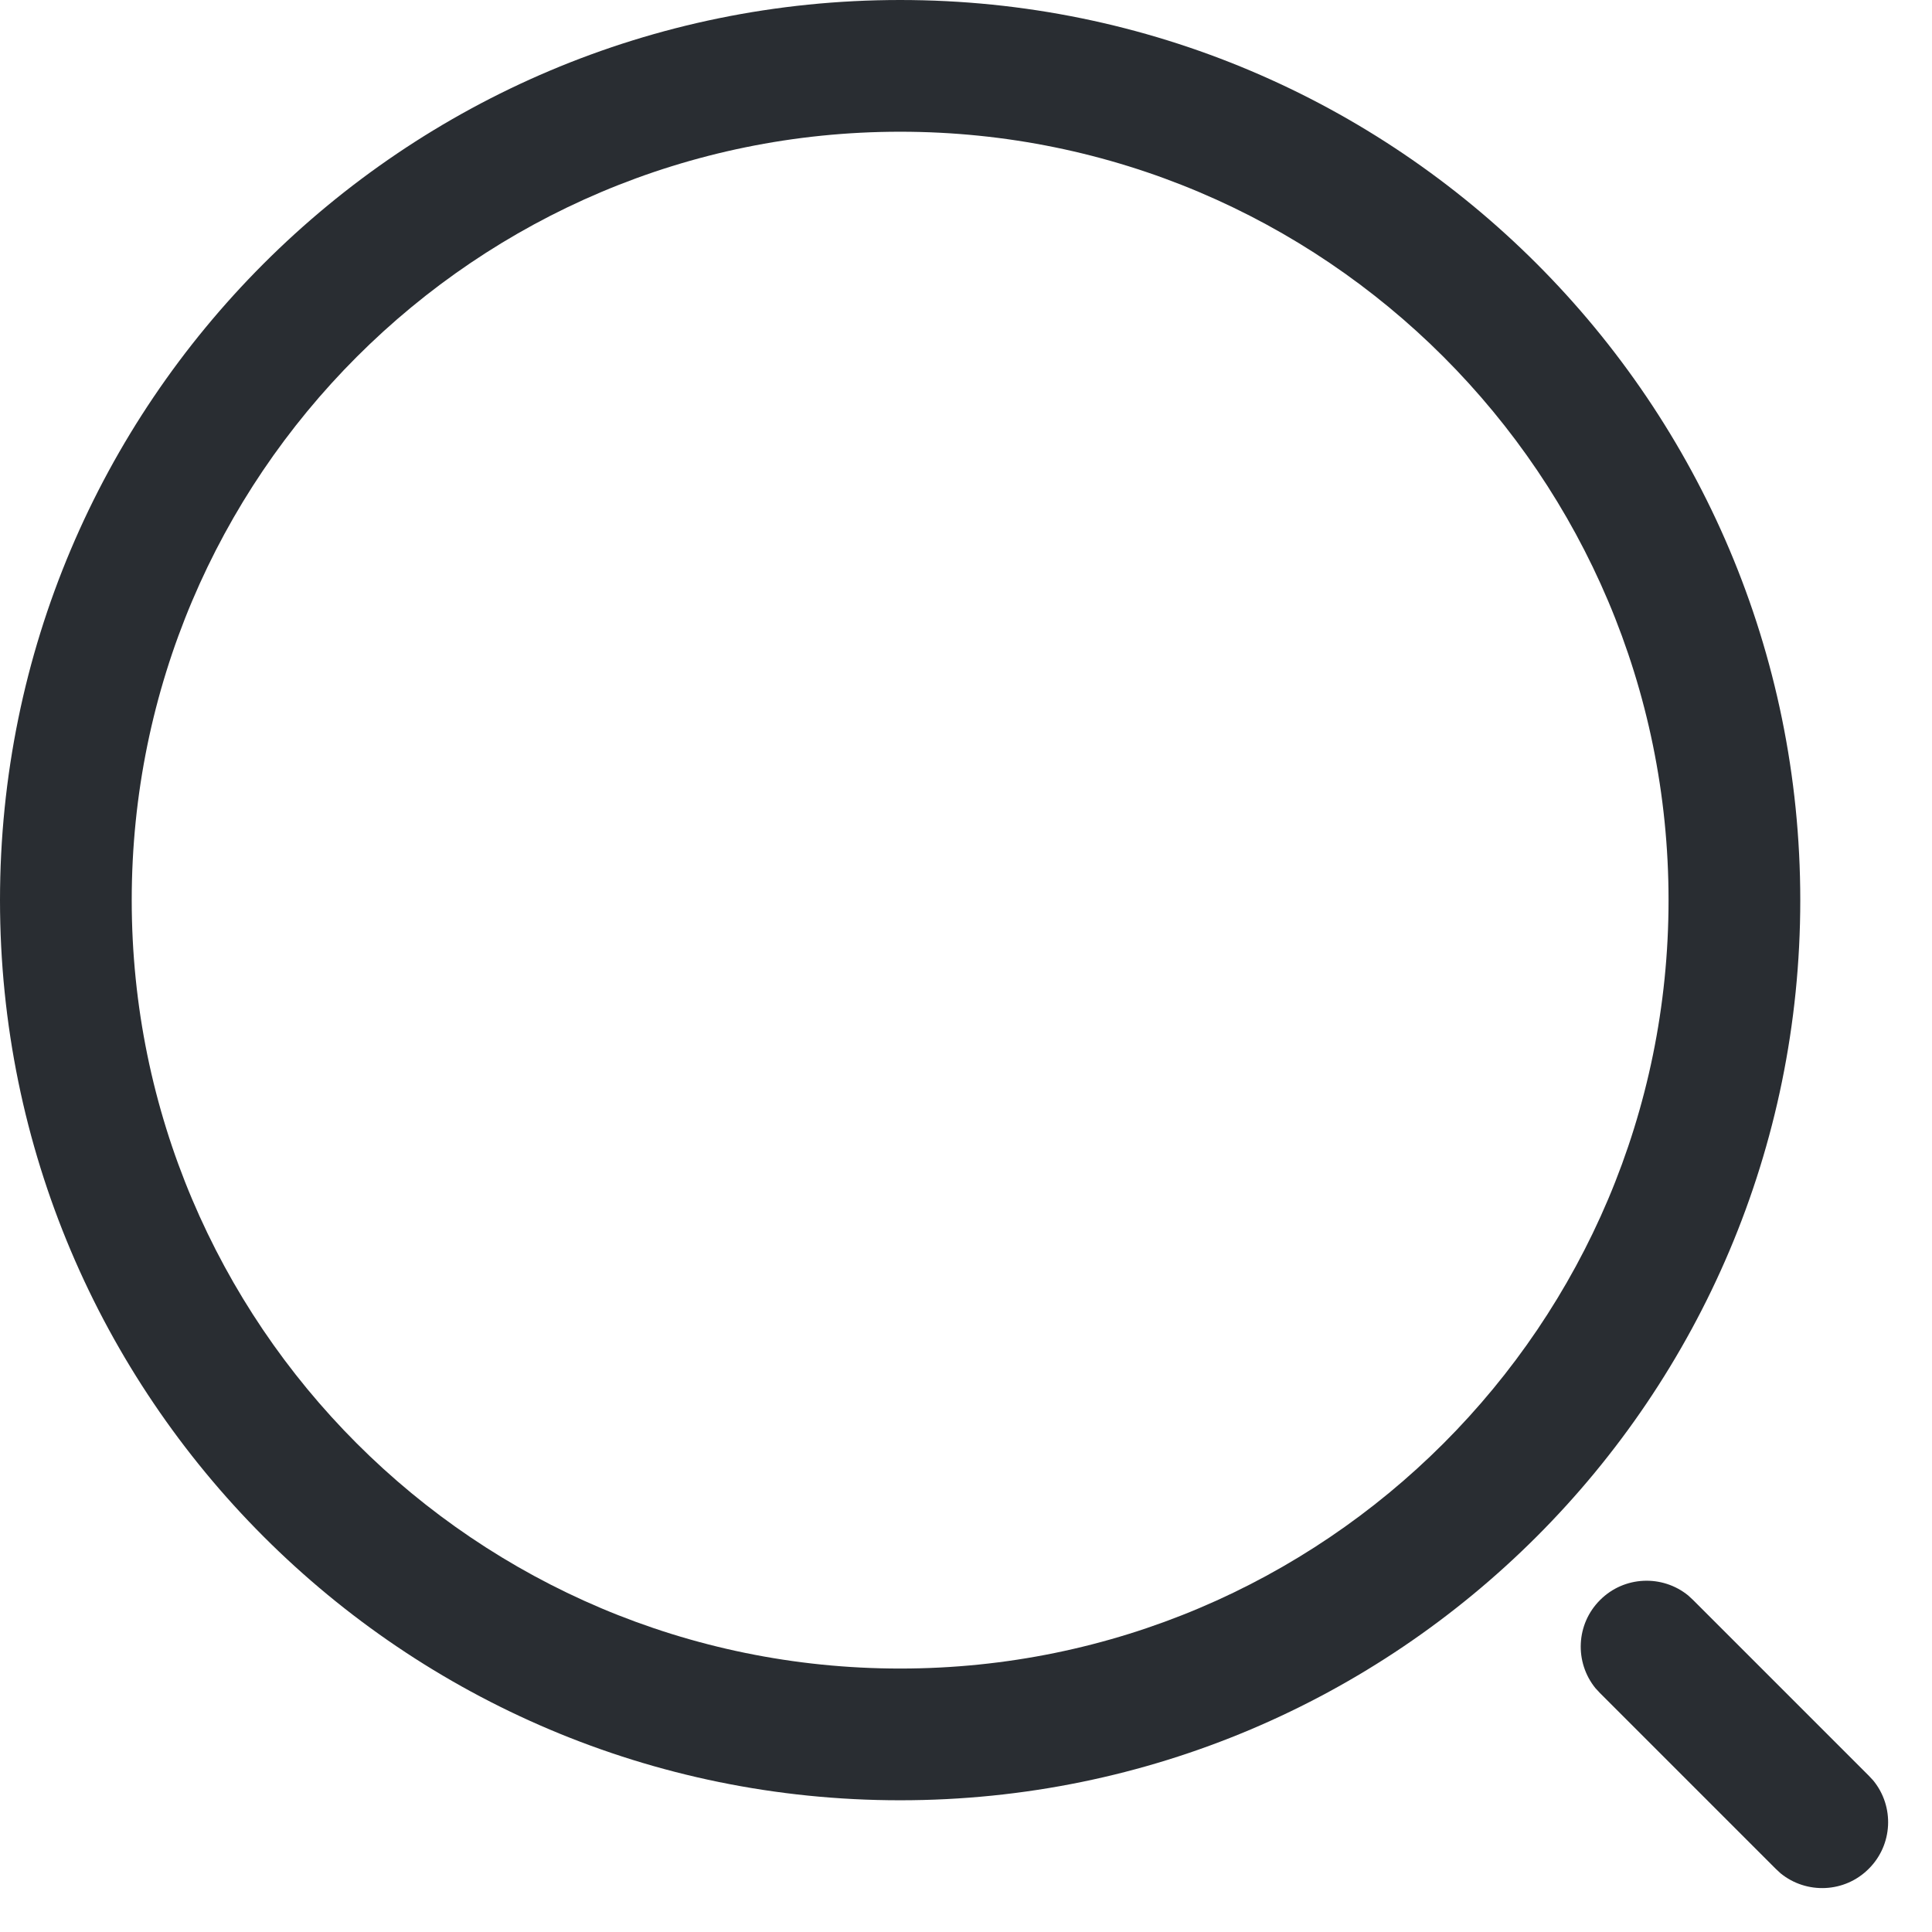
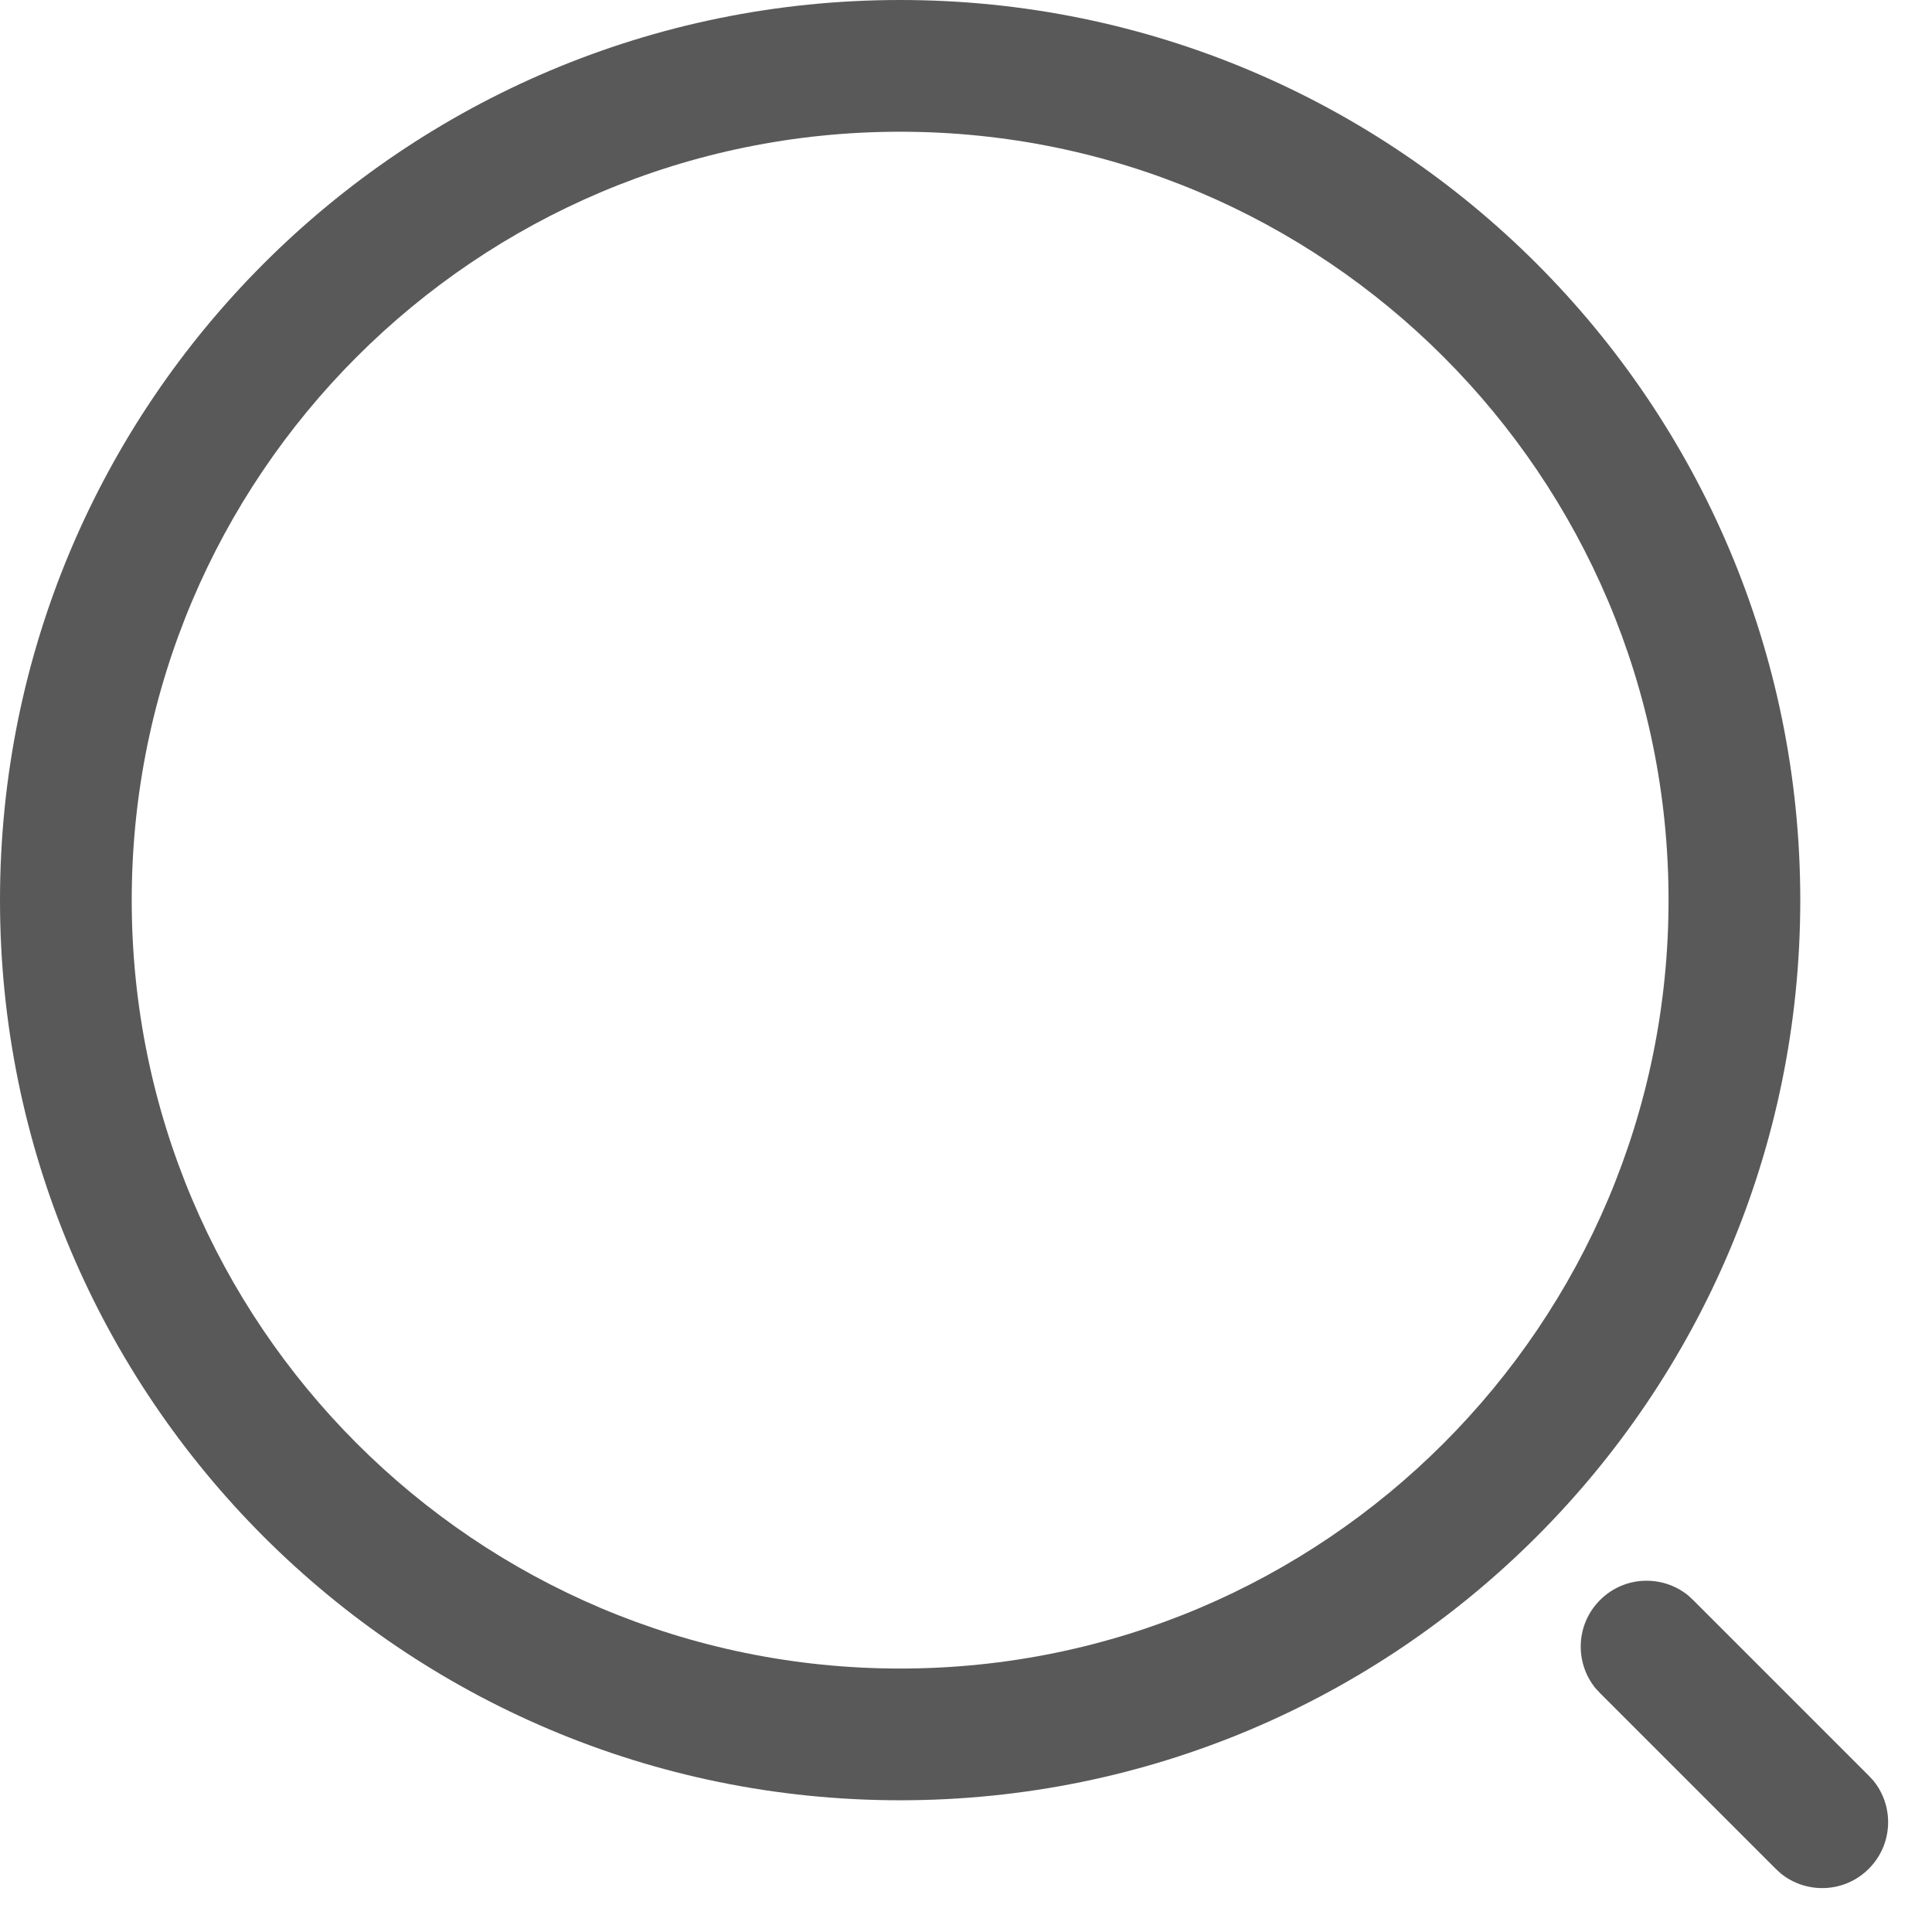
<svg xmlns="http://www.w3.org/2000/svg" width="22" height="22" viewBox="0 0 22 22" fill="none">
-   <path d="M19 10.25C19 5.418 15.082 1.5 10.25 1.5C5.418 1.5 1.5 5.418 1.5 10.25C1.5 15.082 5.418 19 10.25 19C15.082 19 19 15.082 19 10.25ZM20.5 10.25C20.5 15.911 15.911 20.5 10.25 20.5C4.589 20.5 0 15.911 0 10.25C0 4.589 4.589 0 10.25 0C15.911 0 20.5 4.589 20.5 10.25Z" fill="#292D32" />
-   <path d="M18.22 18.22C18.494 17.945 18.929 17.928 19.224 18.168L19.28 18.22L21.28 20.22L21.332 20.276C21.573 20.571 21.555 21.006 21.28 21.28C21.006 21.555 20.571 21.572 20.276 21.332L20.22 21.28L18.22 19.28L18.168 19.224C17.928 18.929 17.945 18.494 18.22 18.22Z" fill="#292D32" />
+   <path d="M19 10.25C19 5.418 15.082 1.5 10.25 1.5C5.418 1.5 1.5 5.418 1.5 10.25C1.5 15.082 5.418 19 10.25 19C15.082 19 19 15.082 19 10.25ZM20.5 10.25C20.5 15.911 15.911 20.5 10.25 20.5C4.589 20.5 0 15.911 0 10.25C0 4.589 4.589 0 10.25 0C15.911 0 20.5 4.589 20.5 10.25Z" fill="#595959" />
+   <path d="M18.22 18.22C18.494 17.945 18.929 17.928 19.224 18.168L19.28 18.22L21.28 20.22L21.332 20.276C21.573 20.571 21.555 21.006 21.28 21.28C21.006 21.555 20.571 21.572 20.276 21.332L20.22 21.28L18.22 19.28L18.168 19.224C17.928 18.929 17.945 18.494 18.22 18.22Z" fill="#595959" />
</svg>
